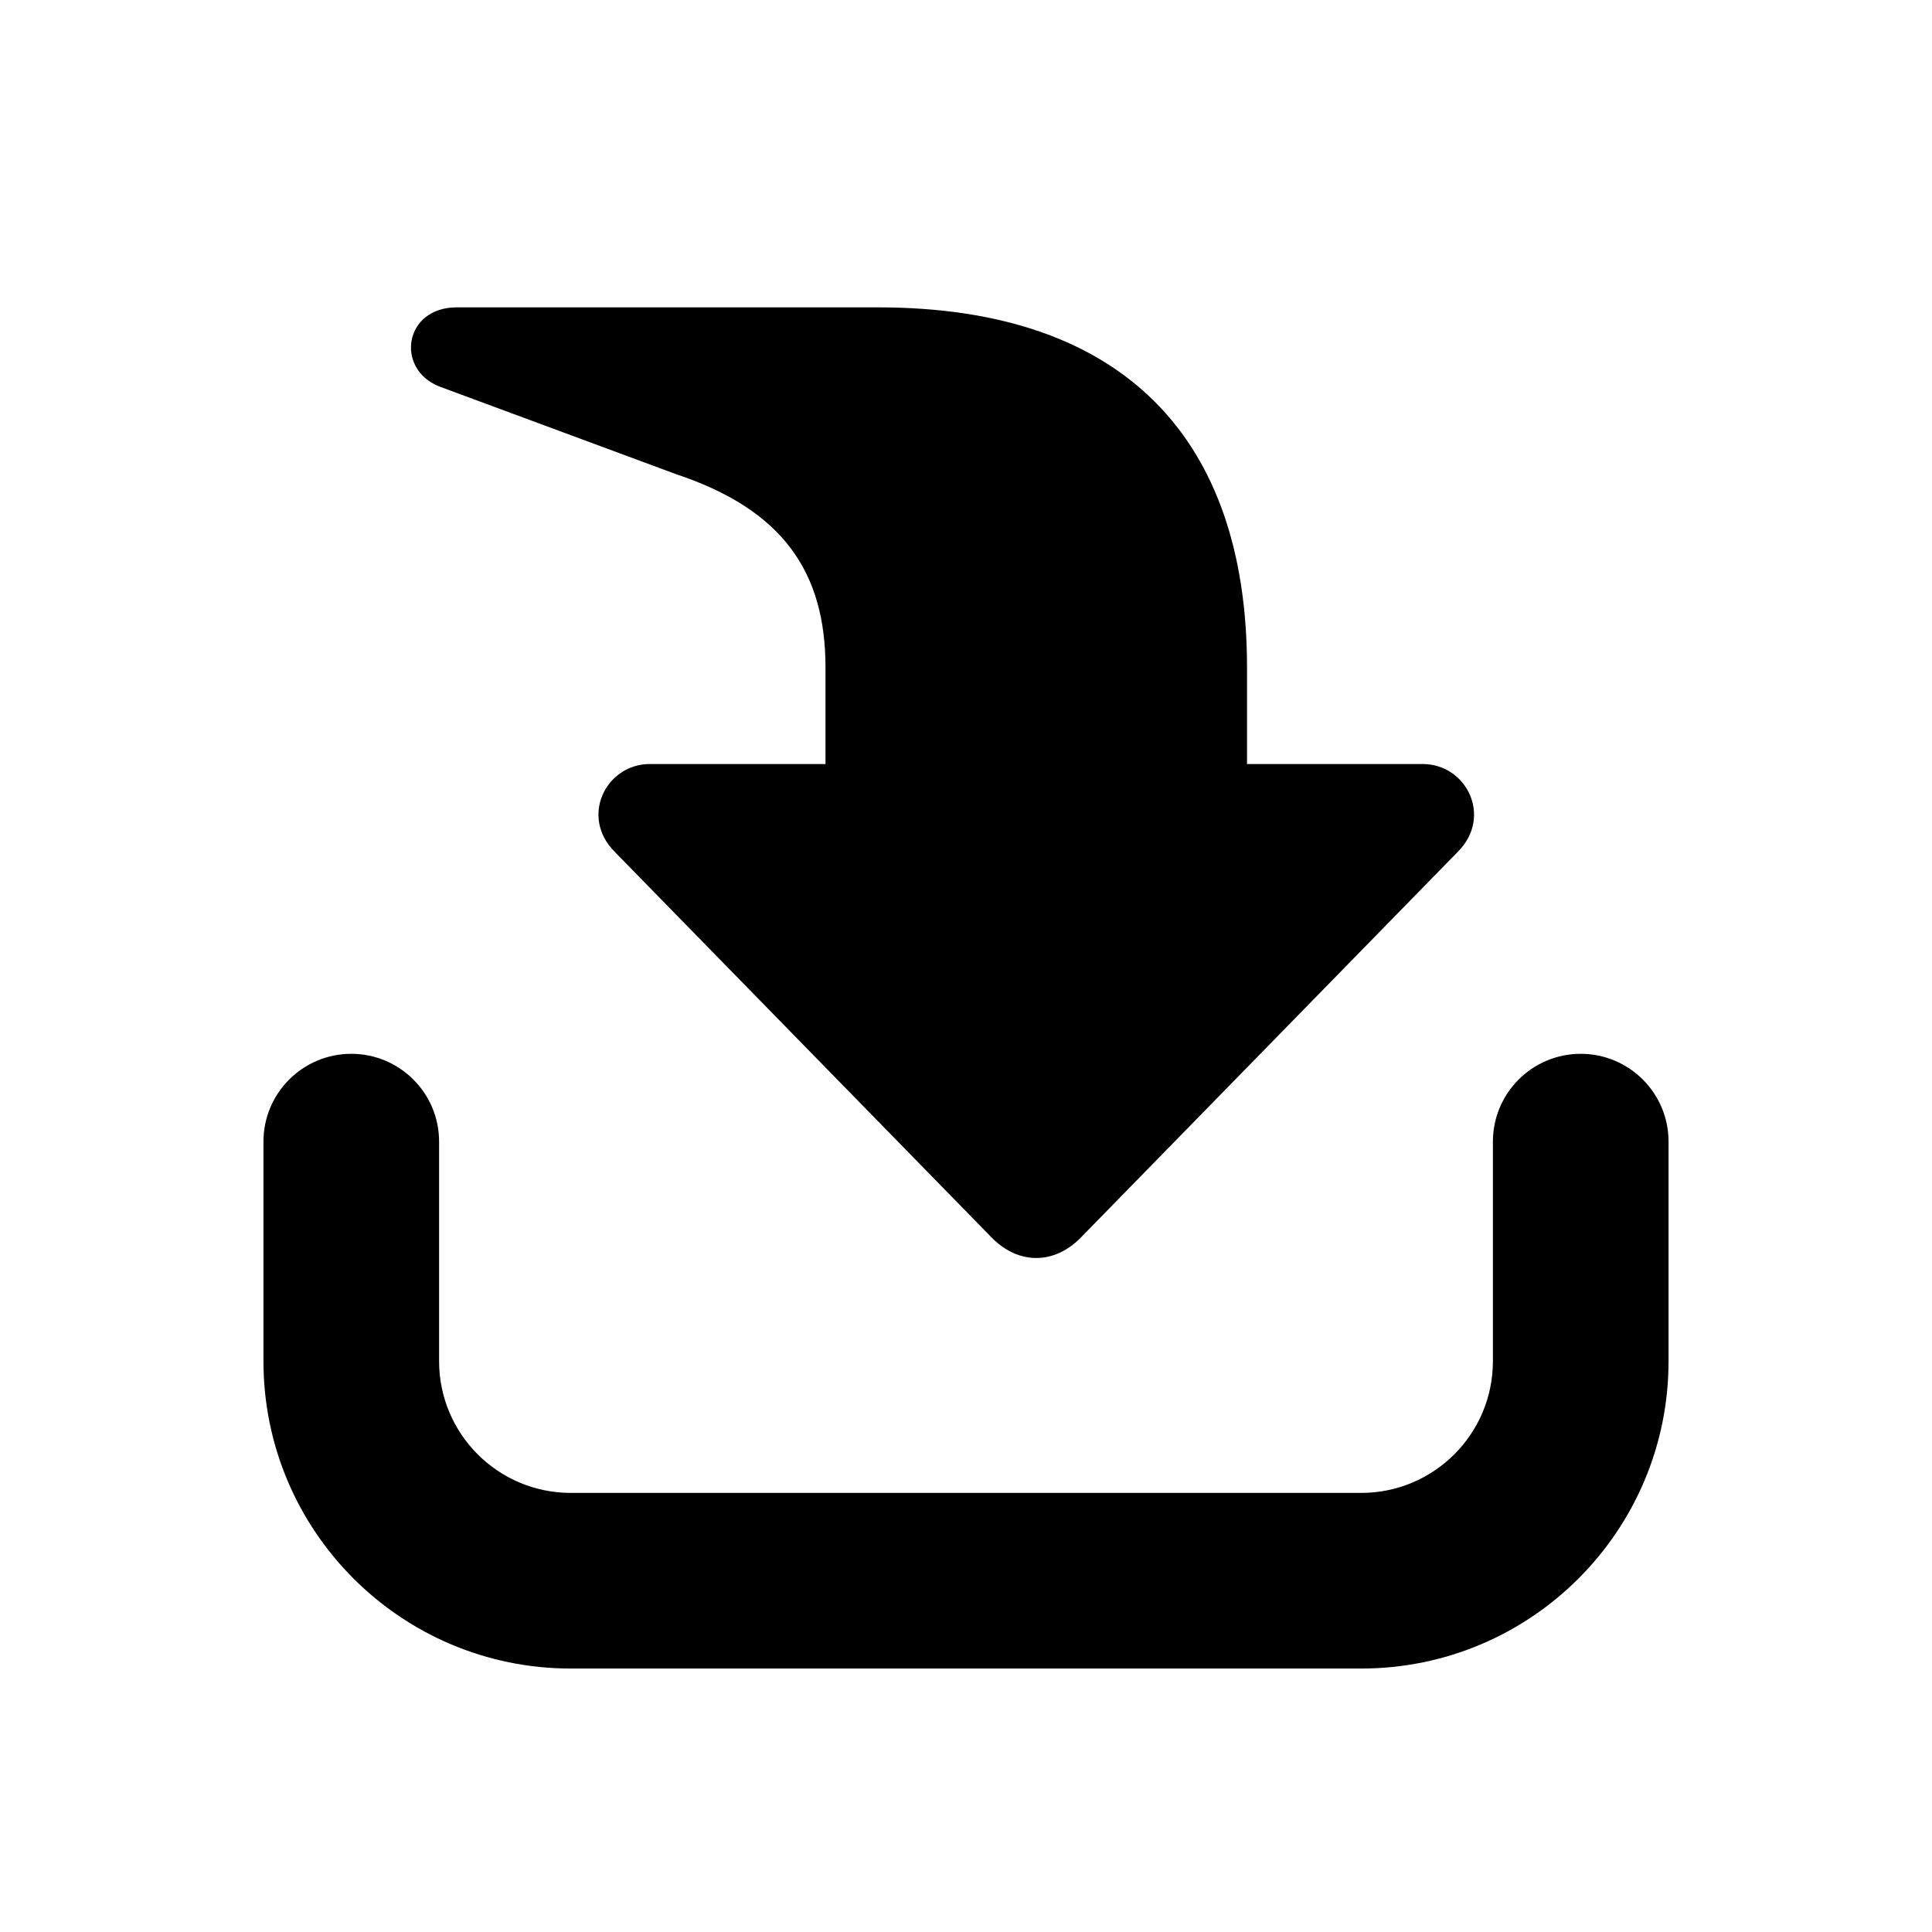
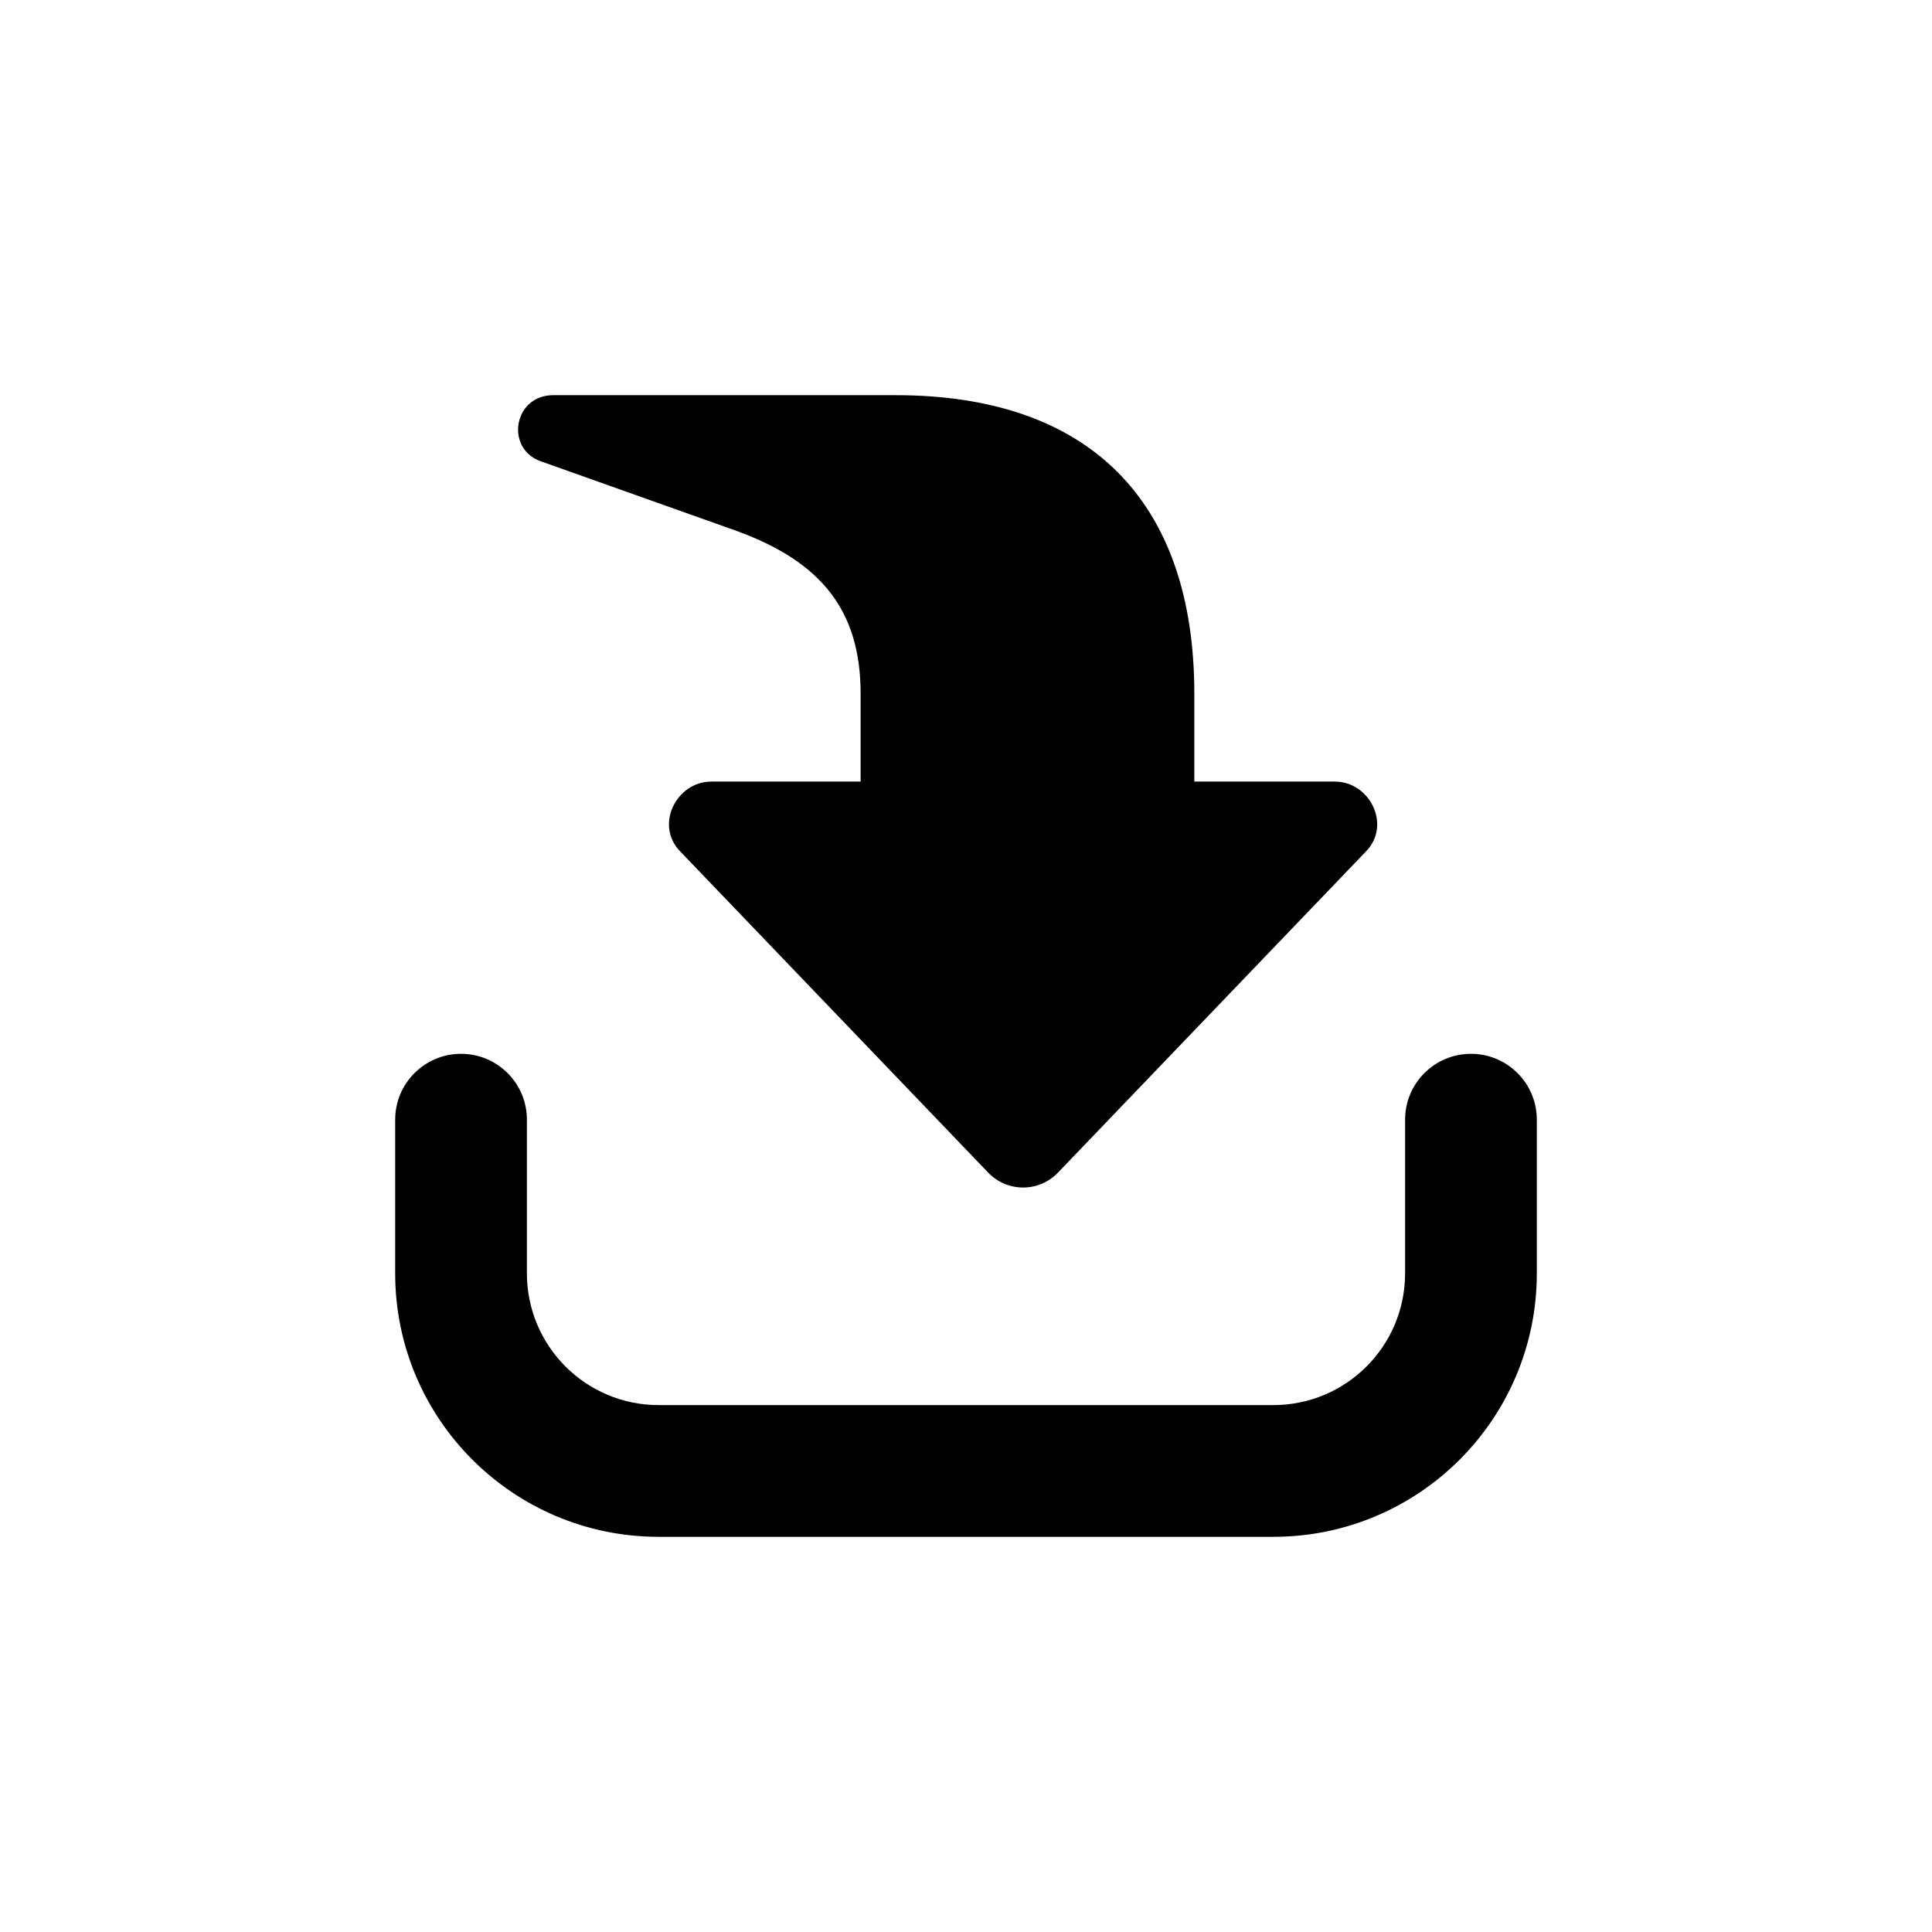
<svg xmlns="http://www.w3.org/2000/svg" width="22" height="22" viewBox="0 0 22 22">
-   <path d="M5.2 3.5H10c2.8 0 4.2 1.5 4.2 4.1v1.1h2c.5 0 .8.6.4 1l-4.3 4.4c-.3.3-.7.3-1 0L7 9.7c-.4-.4-.1-1 .4-1h2V7.6c0-1.1-.5-1.8-1.7-2.2L5 4.4c-.5-.2-.4-.9.2-.9Z" />
-   <path d="M3 13a1 1 0 0 1 2 0v2.5A1.5 1.5 0 0 0 6.5 17h9a1.5 1.5 0 0 0 1.5-1.5V13a1 1 0 0 1 2 0v2.5a3.5 3.5 0 0 1-3.5 3.5h-9A3.5 3.5 0 0 1 3 15.5Z" />
+   <path d="M6.3 4.5h3.9c2.2 0 3.4 1.2 3.4 3.4v1h1.6c.4 0 .65.5.35.8l-3.5 3.65a.55.55 0 0 1-.8 0L7.75 9.7c-.3-.3-.05-.8.35-.8h1.7v-1c0-.95-.45-1.5-1.4-1.85l-2.25-.8c-.4-.15-.3-.75.15-.75Z" />
+   <path d="M4.5 12.75a.75.75 0 0 1 1.5 0v1.75A1.5 1.5 0 0 0 7.5 16h7a1.5 1.5 0 0 0 1.5-1.5v-1.75a.75.75 0 0 1 1.5 0v1.75a3 3 0 0 1-3 3h-7a3 3 0 0 1-3-3Z" />
</svg>
